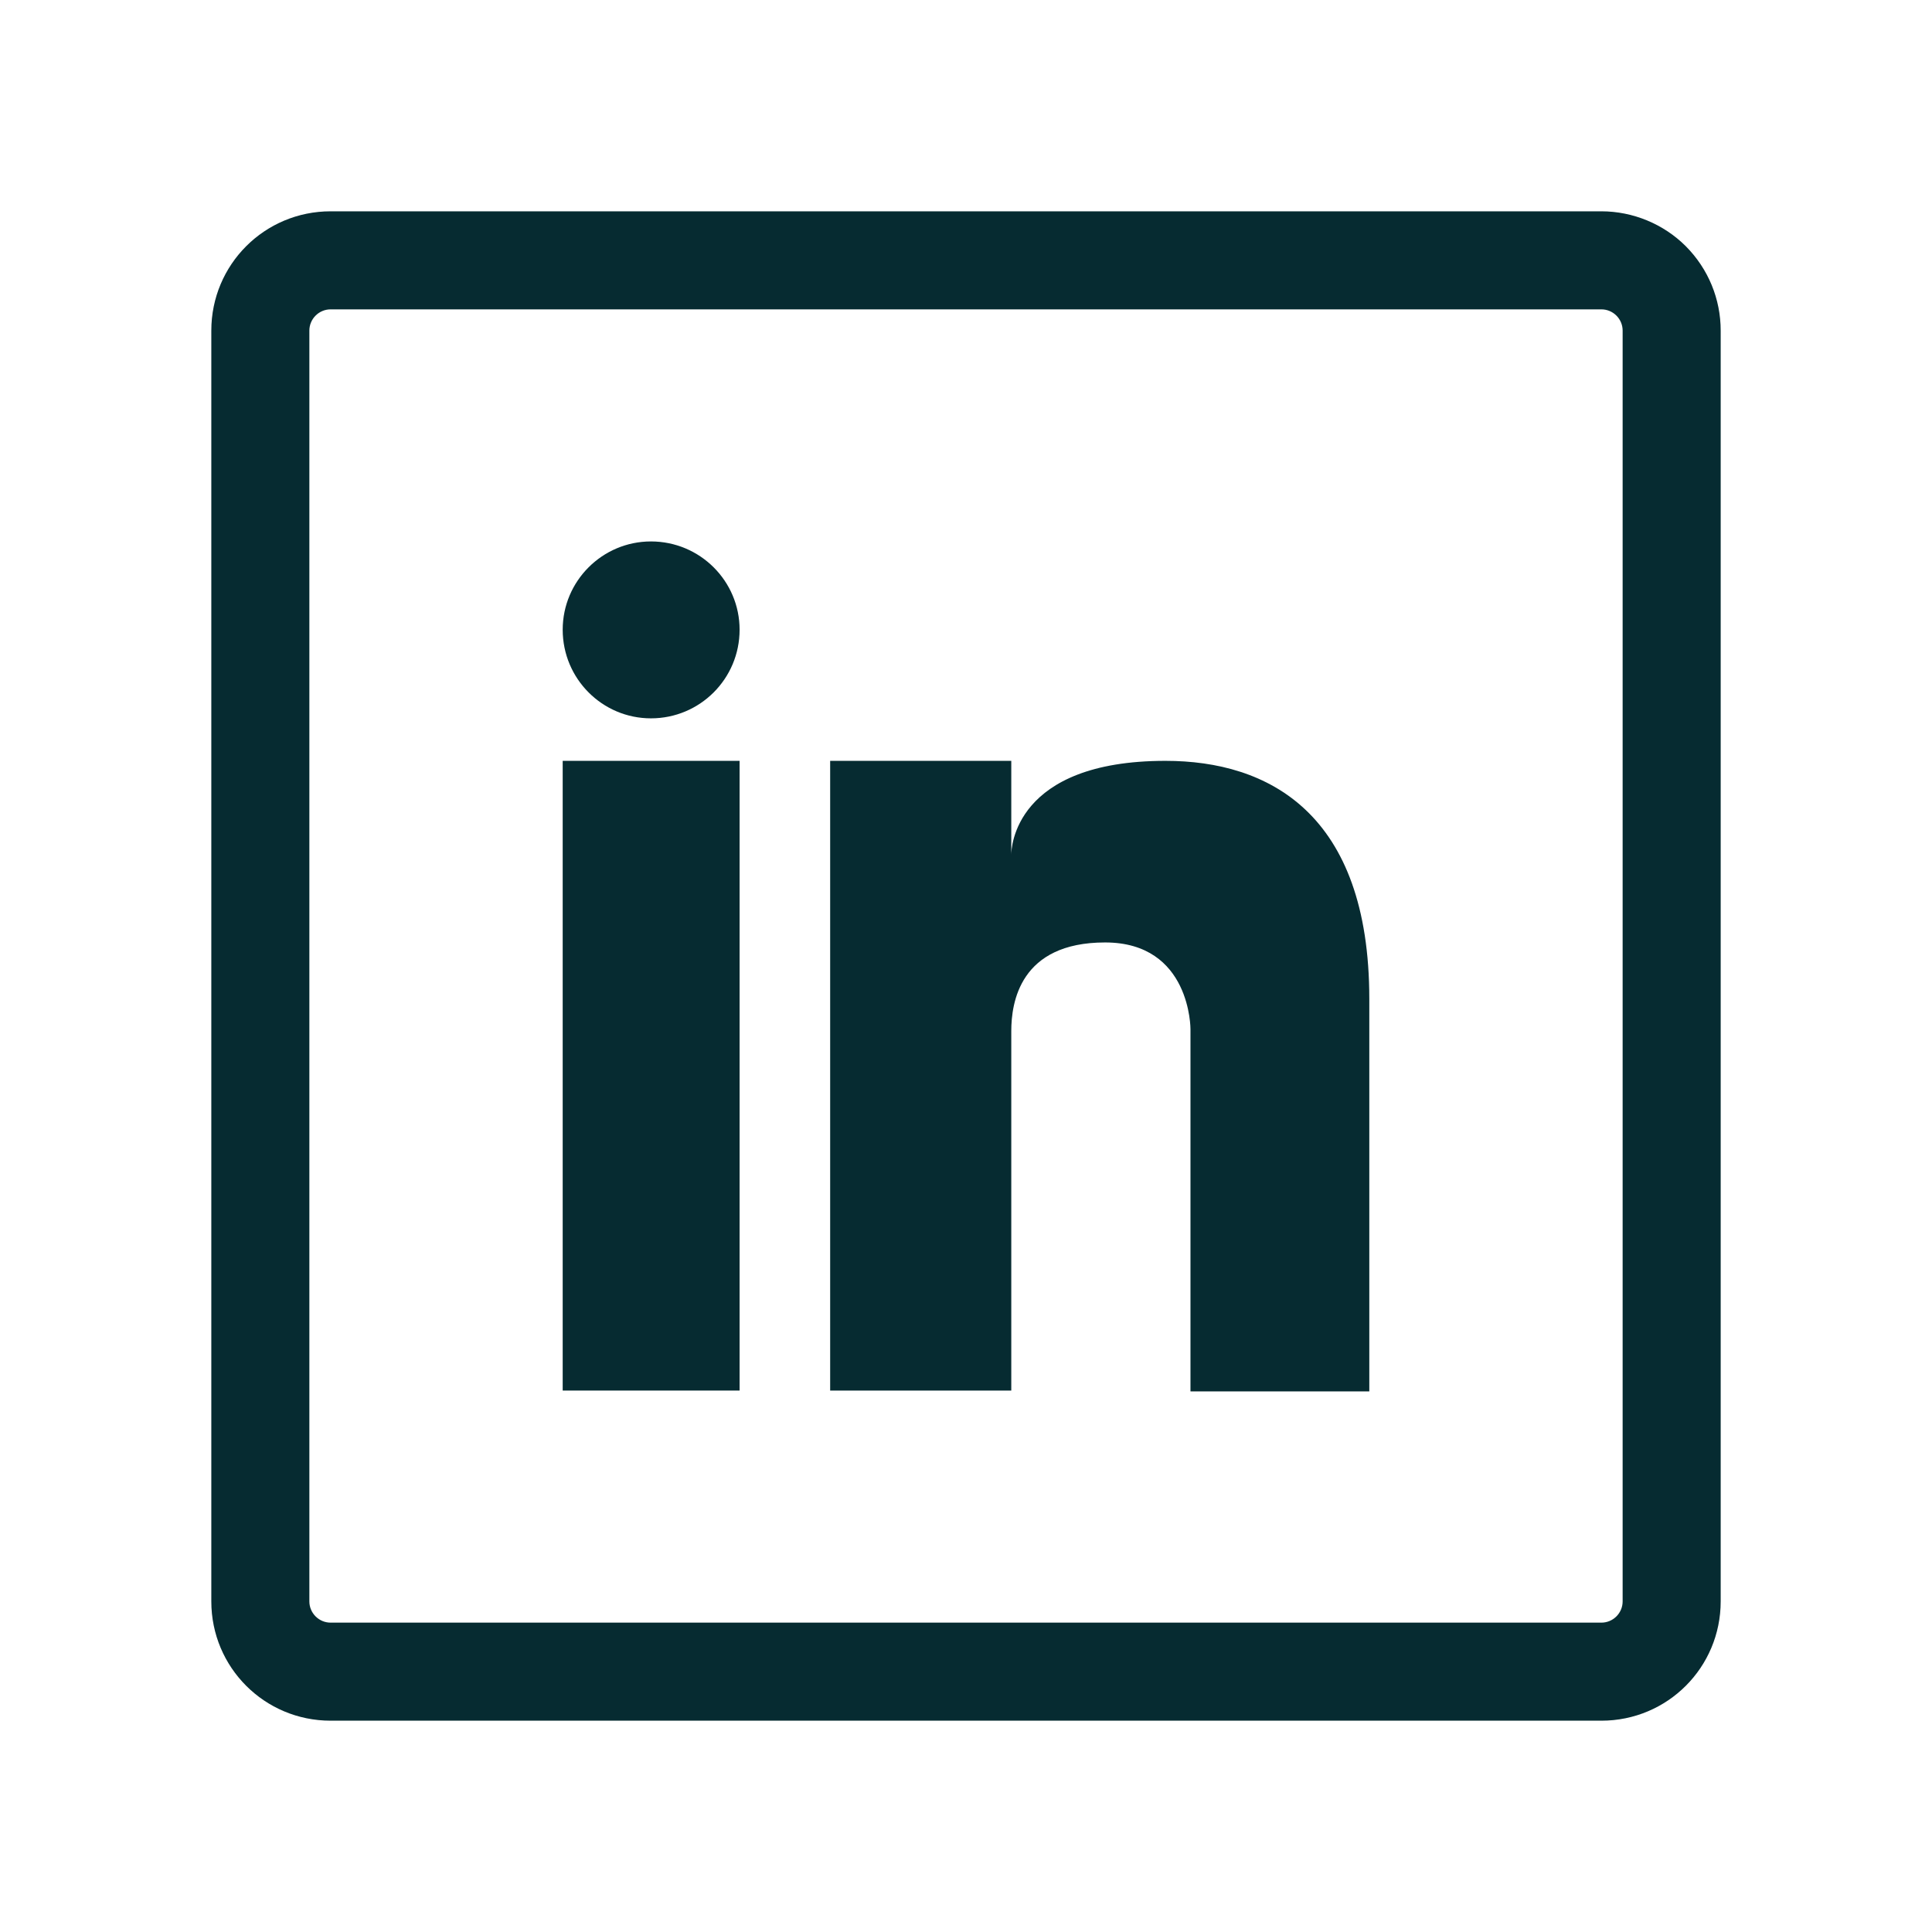
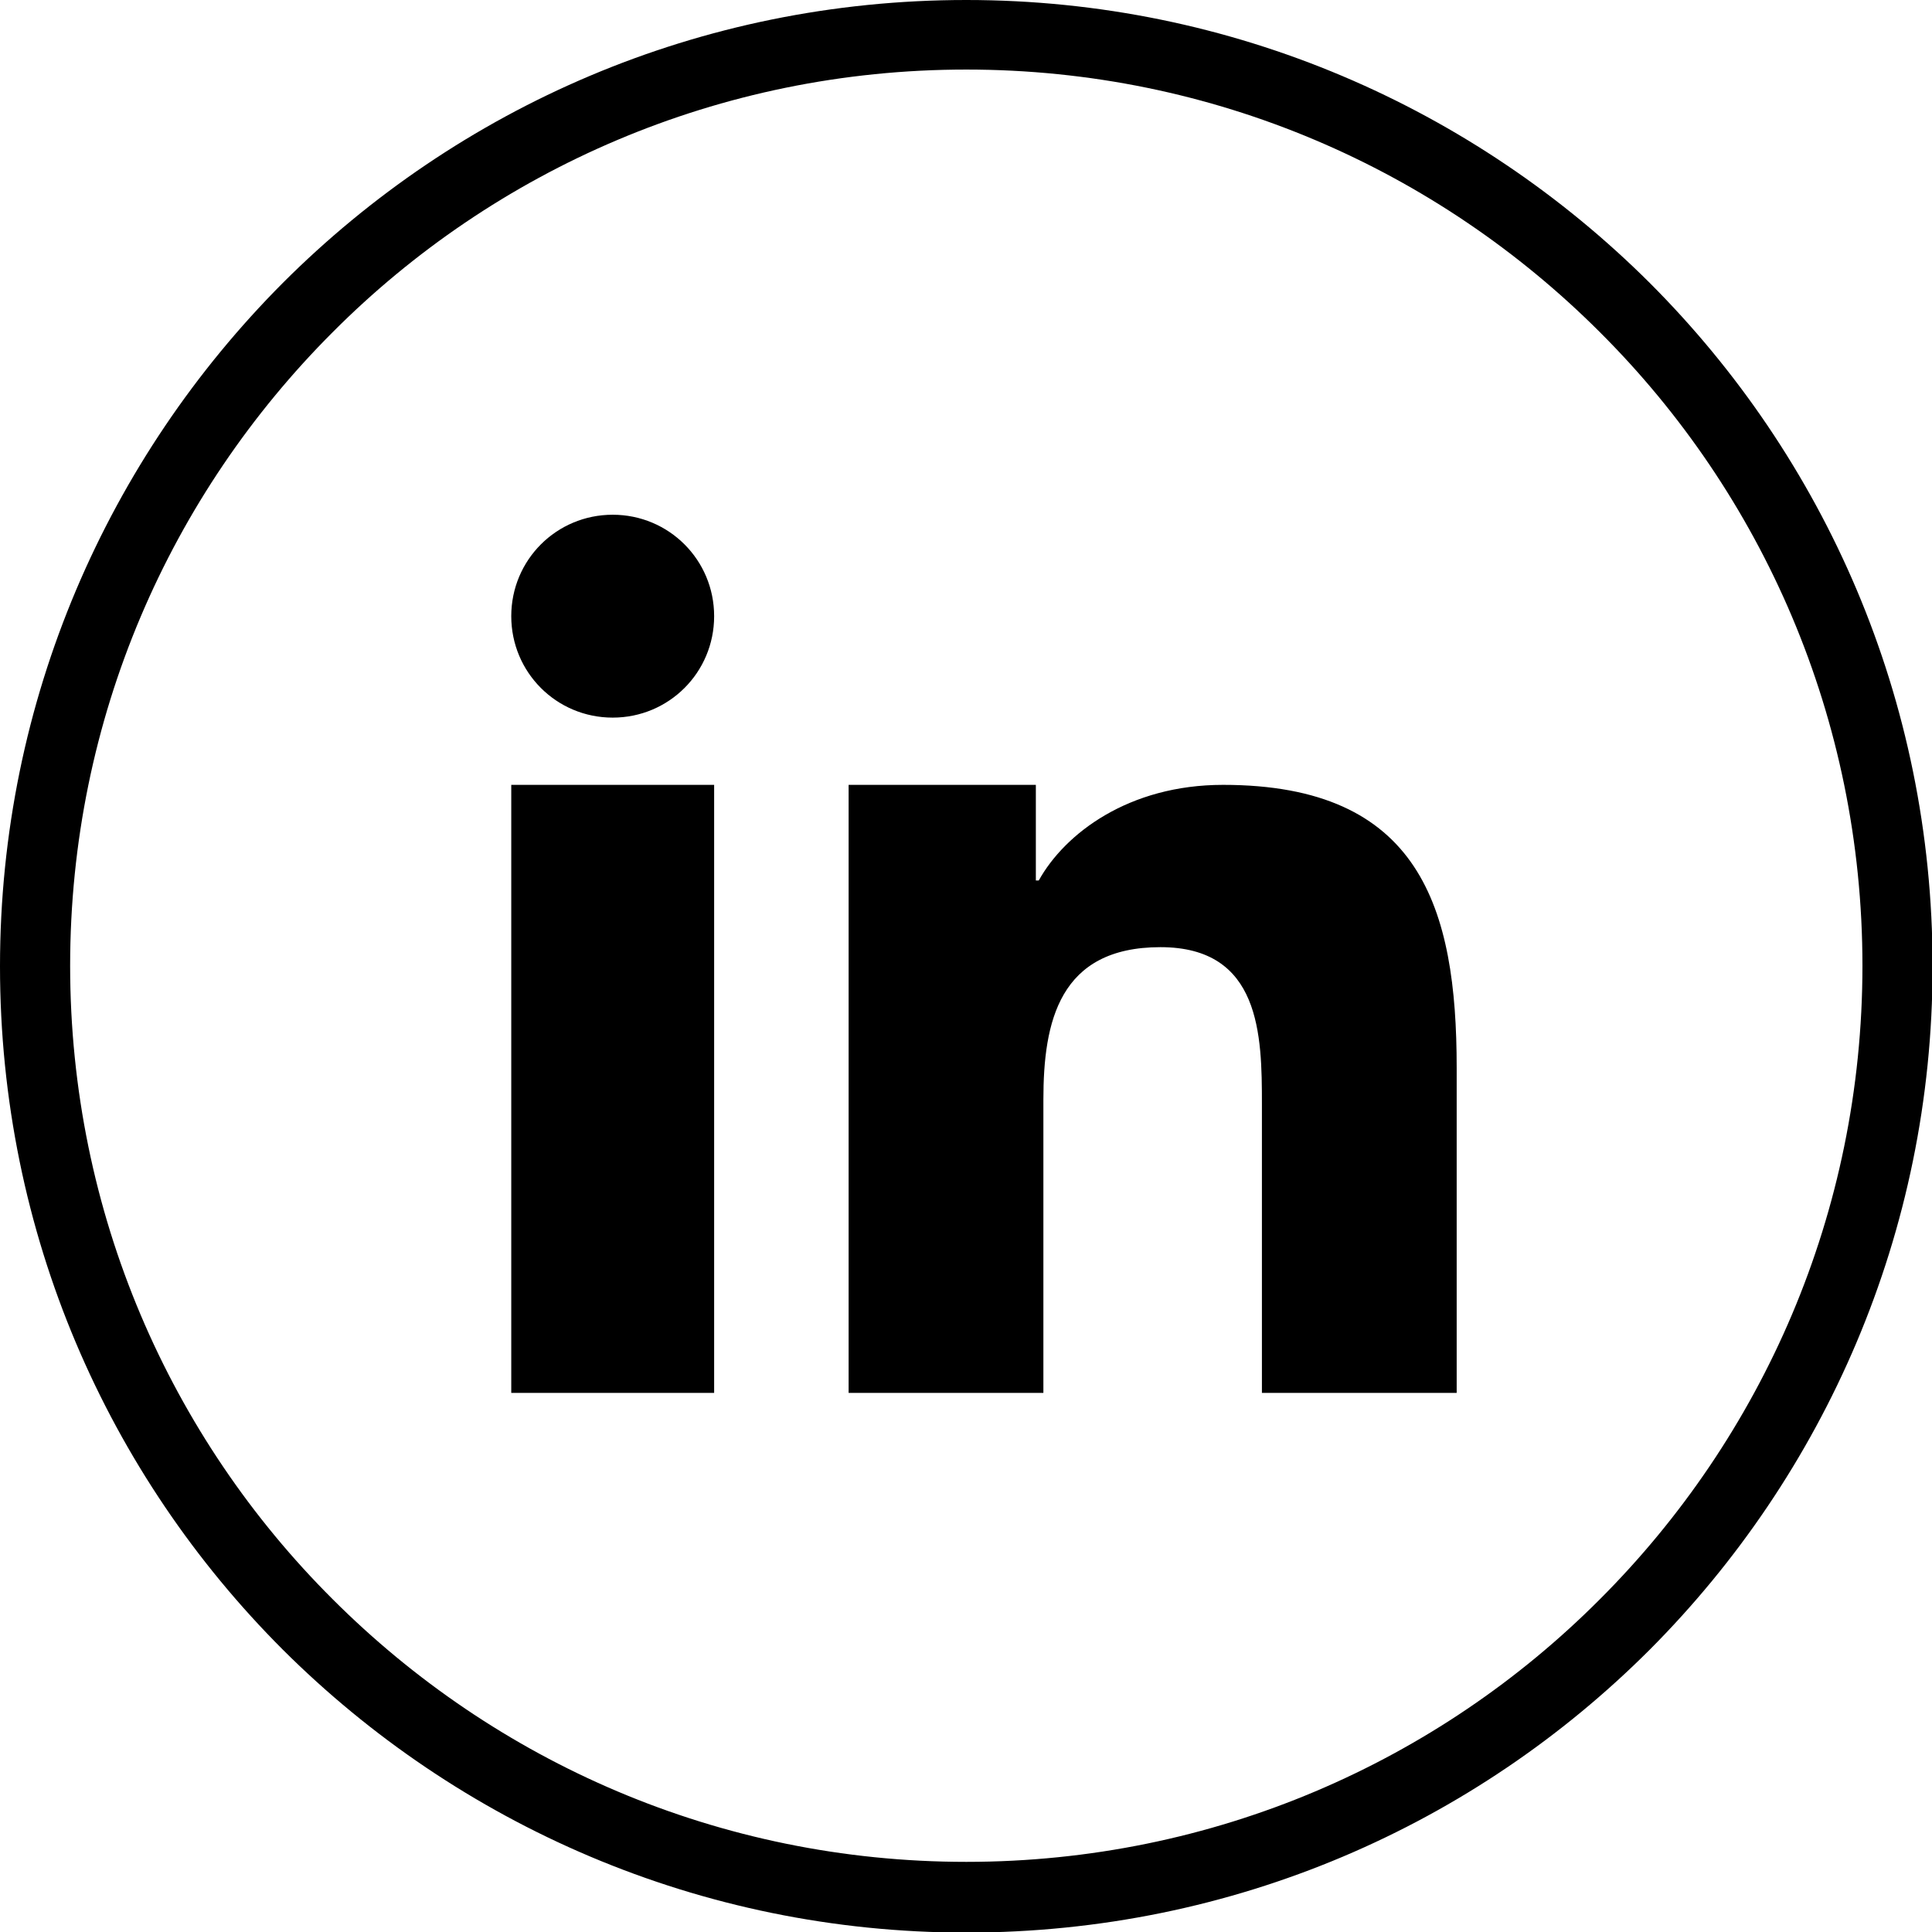
- <svg xmlns="http://www.w3.org/2000/svg" width="16px" height="16px" viewBox="0 0 16 16" version="1.1">
-   <g id="surface1">
-     <path style=" stroke:none;fill-rule:nonzero;fill:rgb(2.353%,16.863%,19.216%);fill-opacity:1;" d="M 13.262 2.562 C 13.359 2.562 13.438 2.641 13.438 2.738 L 13.438 13.262 C 13.438 13.359 13.359 13.438 13.262 13.438 L 2.738 13.438 C 2.641 13.438 2.562 13.359 2.562 13.262 L 2.562 2.738 C 2.562 2.641 2.641 2.562 2.738 2.562 L 13.262 2.562 M 13.262 1.75 L 2.738 1.75 C 2.191 1.75 1.75 2.191 1.75 2.738 L 1.75 13.262 C 1.75 13.809 2.191 14.25 2.738 14.25 L 13.262 14.25 C 13.809 14.25 14.25 13.809 14.25 13.262 L 14.25 2.738 C 14.25 2.477 14.148 2.227 13.961 2.039 C 13.777 1.855 13.523 1.75 13.262 1.75 Z M 13.262 1.75 " />
-     <path style=" stroke:none;fill-rule:nonzero;fill:rgb(2.353%,16.863%,19.216%);fill-opacity:1;" d="M 4.66 6.301 L 6.125 6.301 L 6.125 11.516 L 4.66 11.516 Z M 4.66 6.301 " />
-     <path style=" stroke:none;fill-rule:nonzero;fill:rgb(2.353%,16.863%,19.216%);fill-opacity:1;" d="M 9.652 6.301 C 8.398 6.301 8.375 7.027 8.375 7.078 L 8.375 6.301 L 6.875 6.301 L 6.875 11.516 L 8.375 11.516 L 8.375 8.539 C 8.375 8.305 8.445 7.805 9.152 7.805 C 9.863 7.805 9.859 8.523 9.859 8.523 L 9.859 11.523 L 11.34 11.523 L 11.34 8.273 C 11.34 6.73 10.5 6.301 9.652 6.301 Z M 9.652 6.301 " />
-     <path style=" stroke:none;fill-rule:nonzero;fill:rgb(2.353%,16.863%,19.216%);fill-opacity:1;" d="M 6.125 5.215 C 6.125 5.621 5.797 5.949 5.391 5.949 C 4.988 5.949 4.66 5.621 4.66 5.215 C 4.66 4.812 4.988 4.484 5.391 4.484 C 5.797 4.484 6.125 4.812 6.125 5.215 Z M 6.125 5.215 " />
-   </g>
+ <svg xmlns="http://www.w3.org/2000/svg" viewBox="0 0 3333 3333" shape-rendering="geometricPrecision" text-rendering="geometricPrecision" image-rendering="optimizeQuality" fill-rule="evenodd" clip-rule="evenodd">
+   <path d="M1465 1354h322v165h5c45-81 155-165 318-165 340 0 403 212 403 488v561h-336v-498c0-119-2-271-175-271-175 0-202 129-202 263v506h-336V1354zM1667 0c460 0 877 187 1179 488 302 302 488 718 488 1179 0 460-187 877-488 1179-302 302-718 488-1179 488-460 0-877-187-1179-488C186 2544 0 2128 0 1667c0-460 187-877 488-1179C790 186 1206 0 1667 0zm1093 573c-280-280-666-453-1093-453S853 293 574 573c-280 280-453 666-453 1093s173 814 453 1093c280 280 666 453 1093 453s814-173 1093-453c280-280 453-666 453-1093s-173-814-453-1093zm-1528 490c0 97-78 175-175 175s-175-78-175-175 78-175 175-175 175 78 175 175zm-350 291h350v1049H882V1354z" />
</svg>
